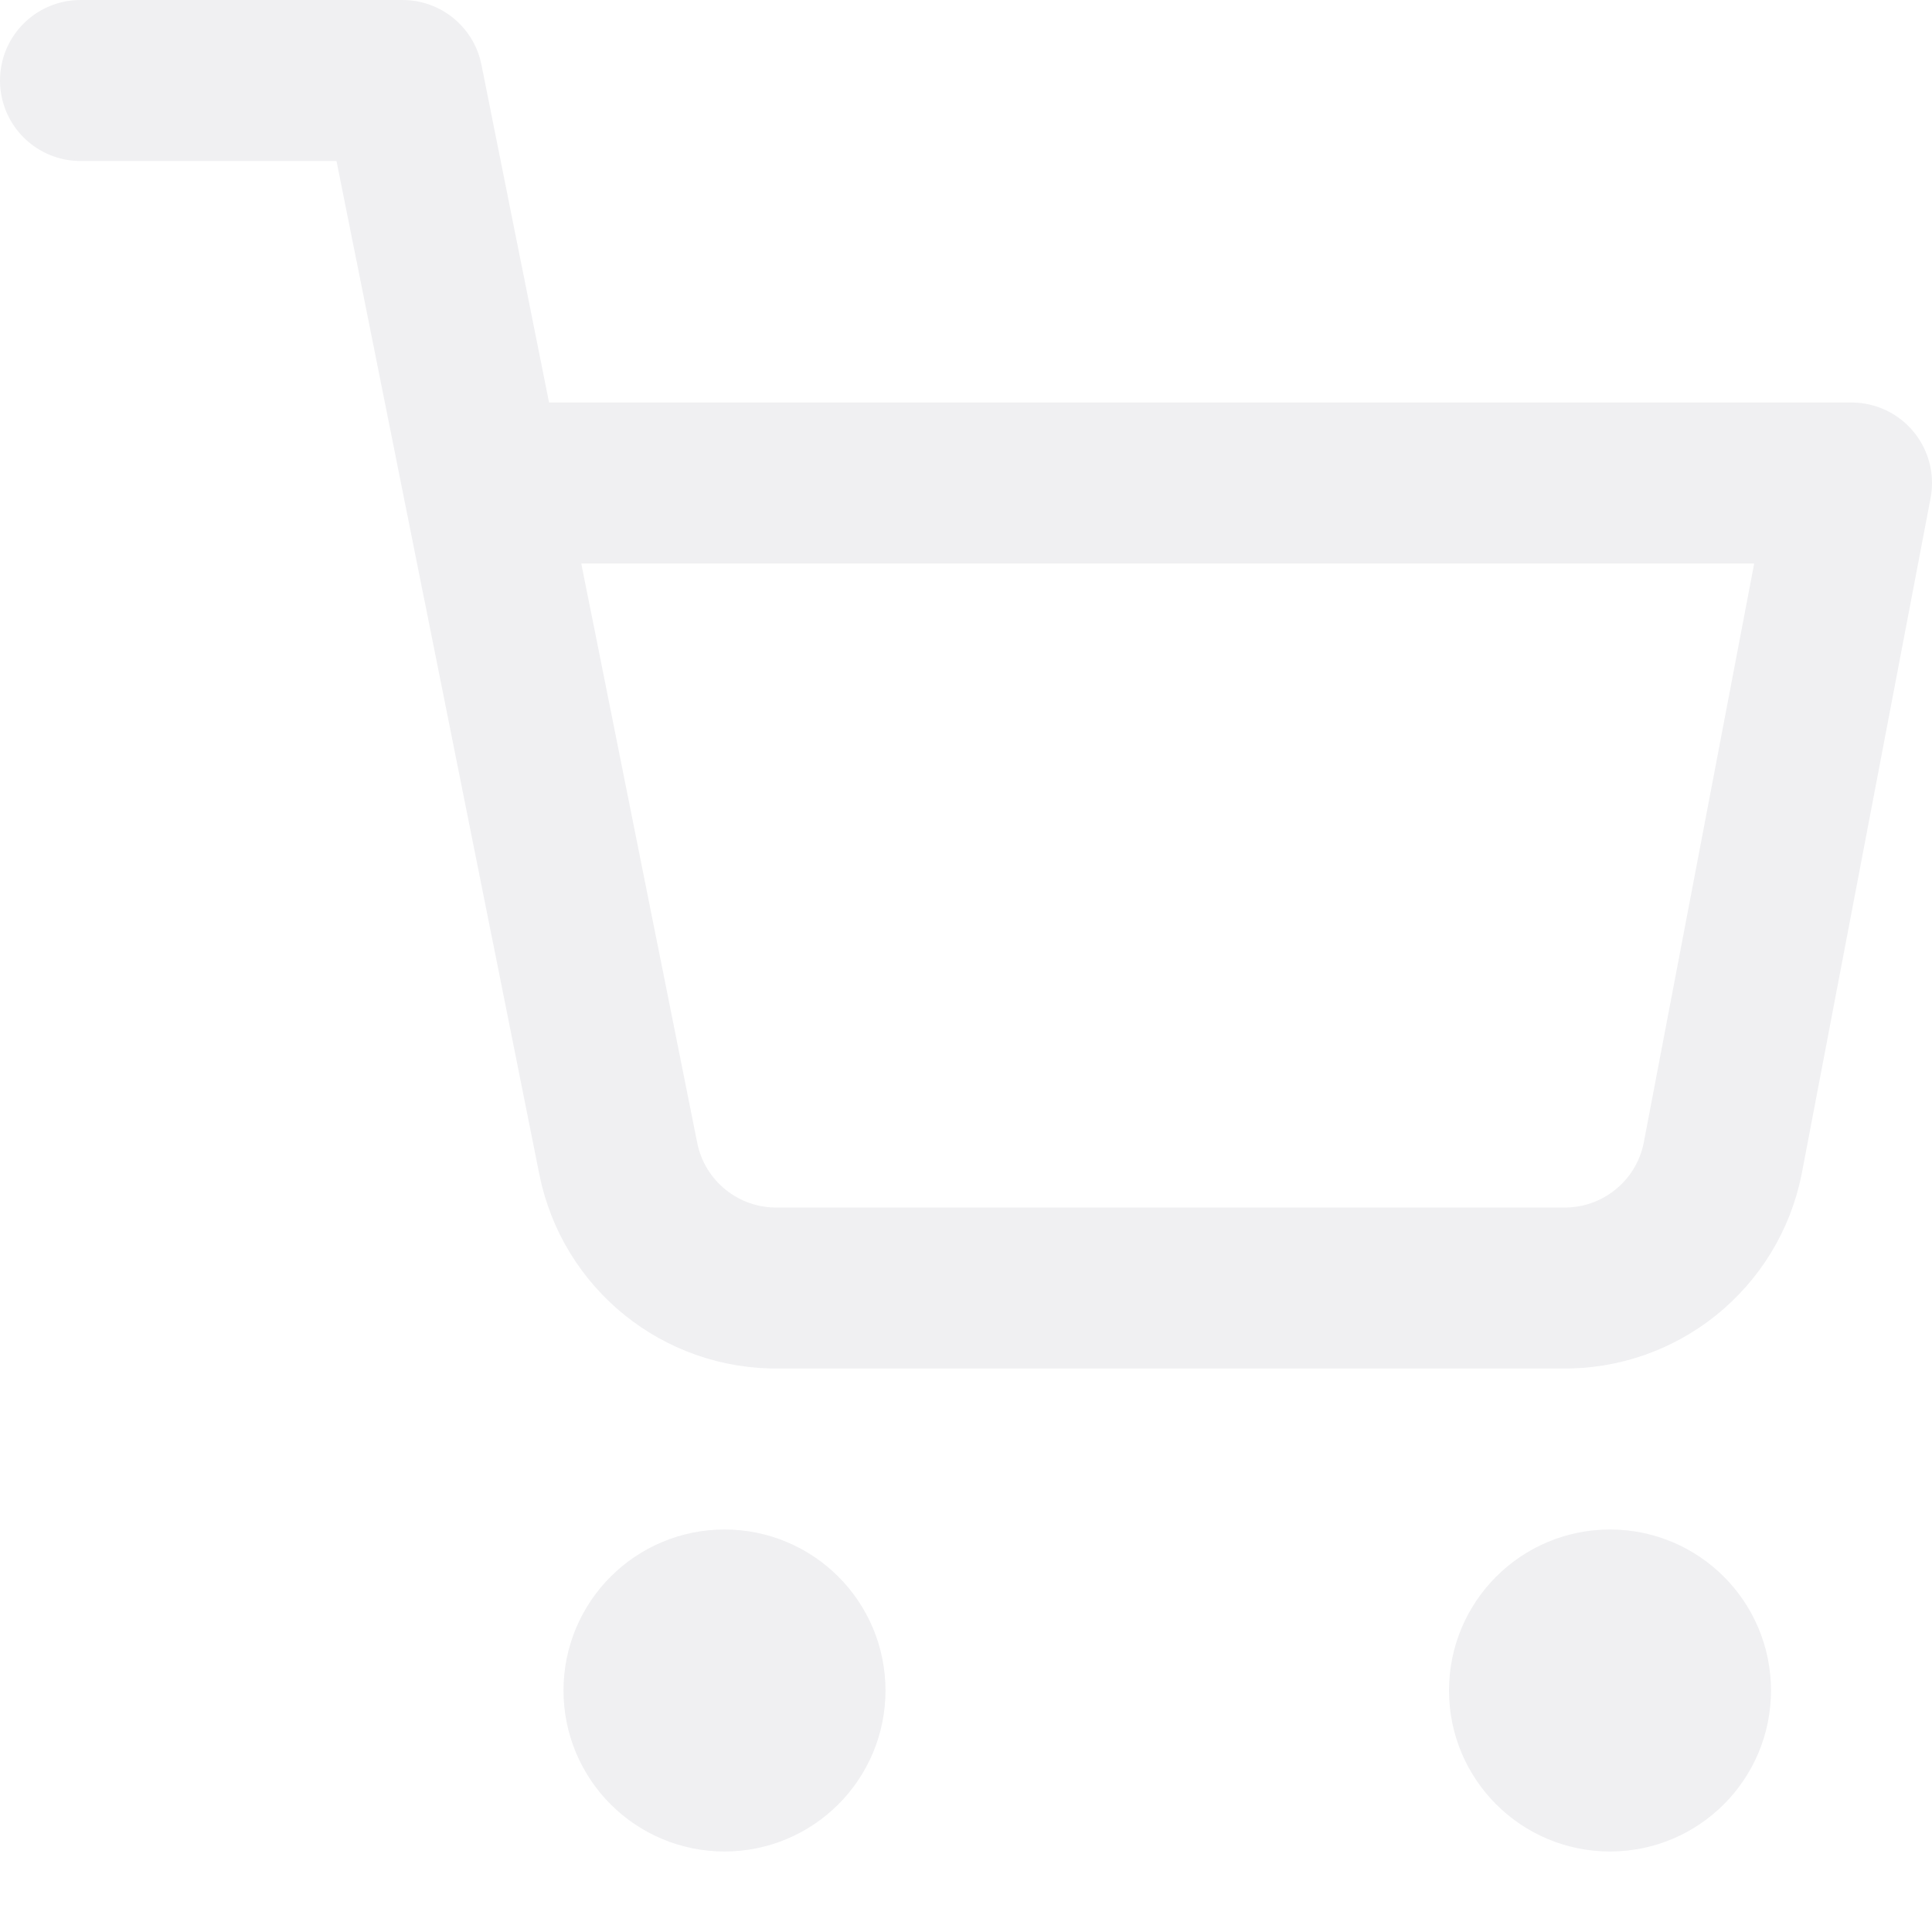
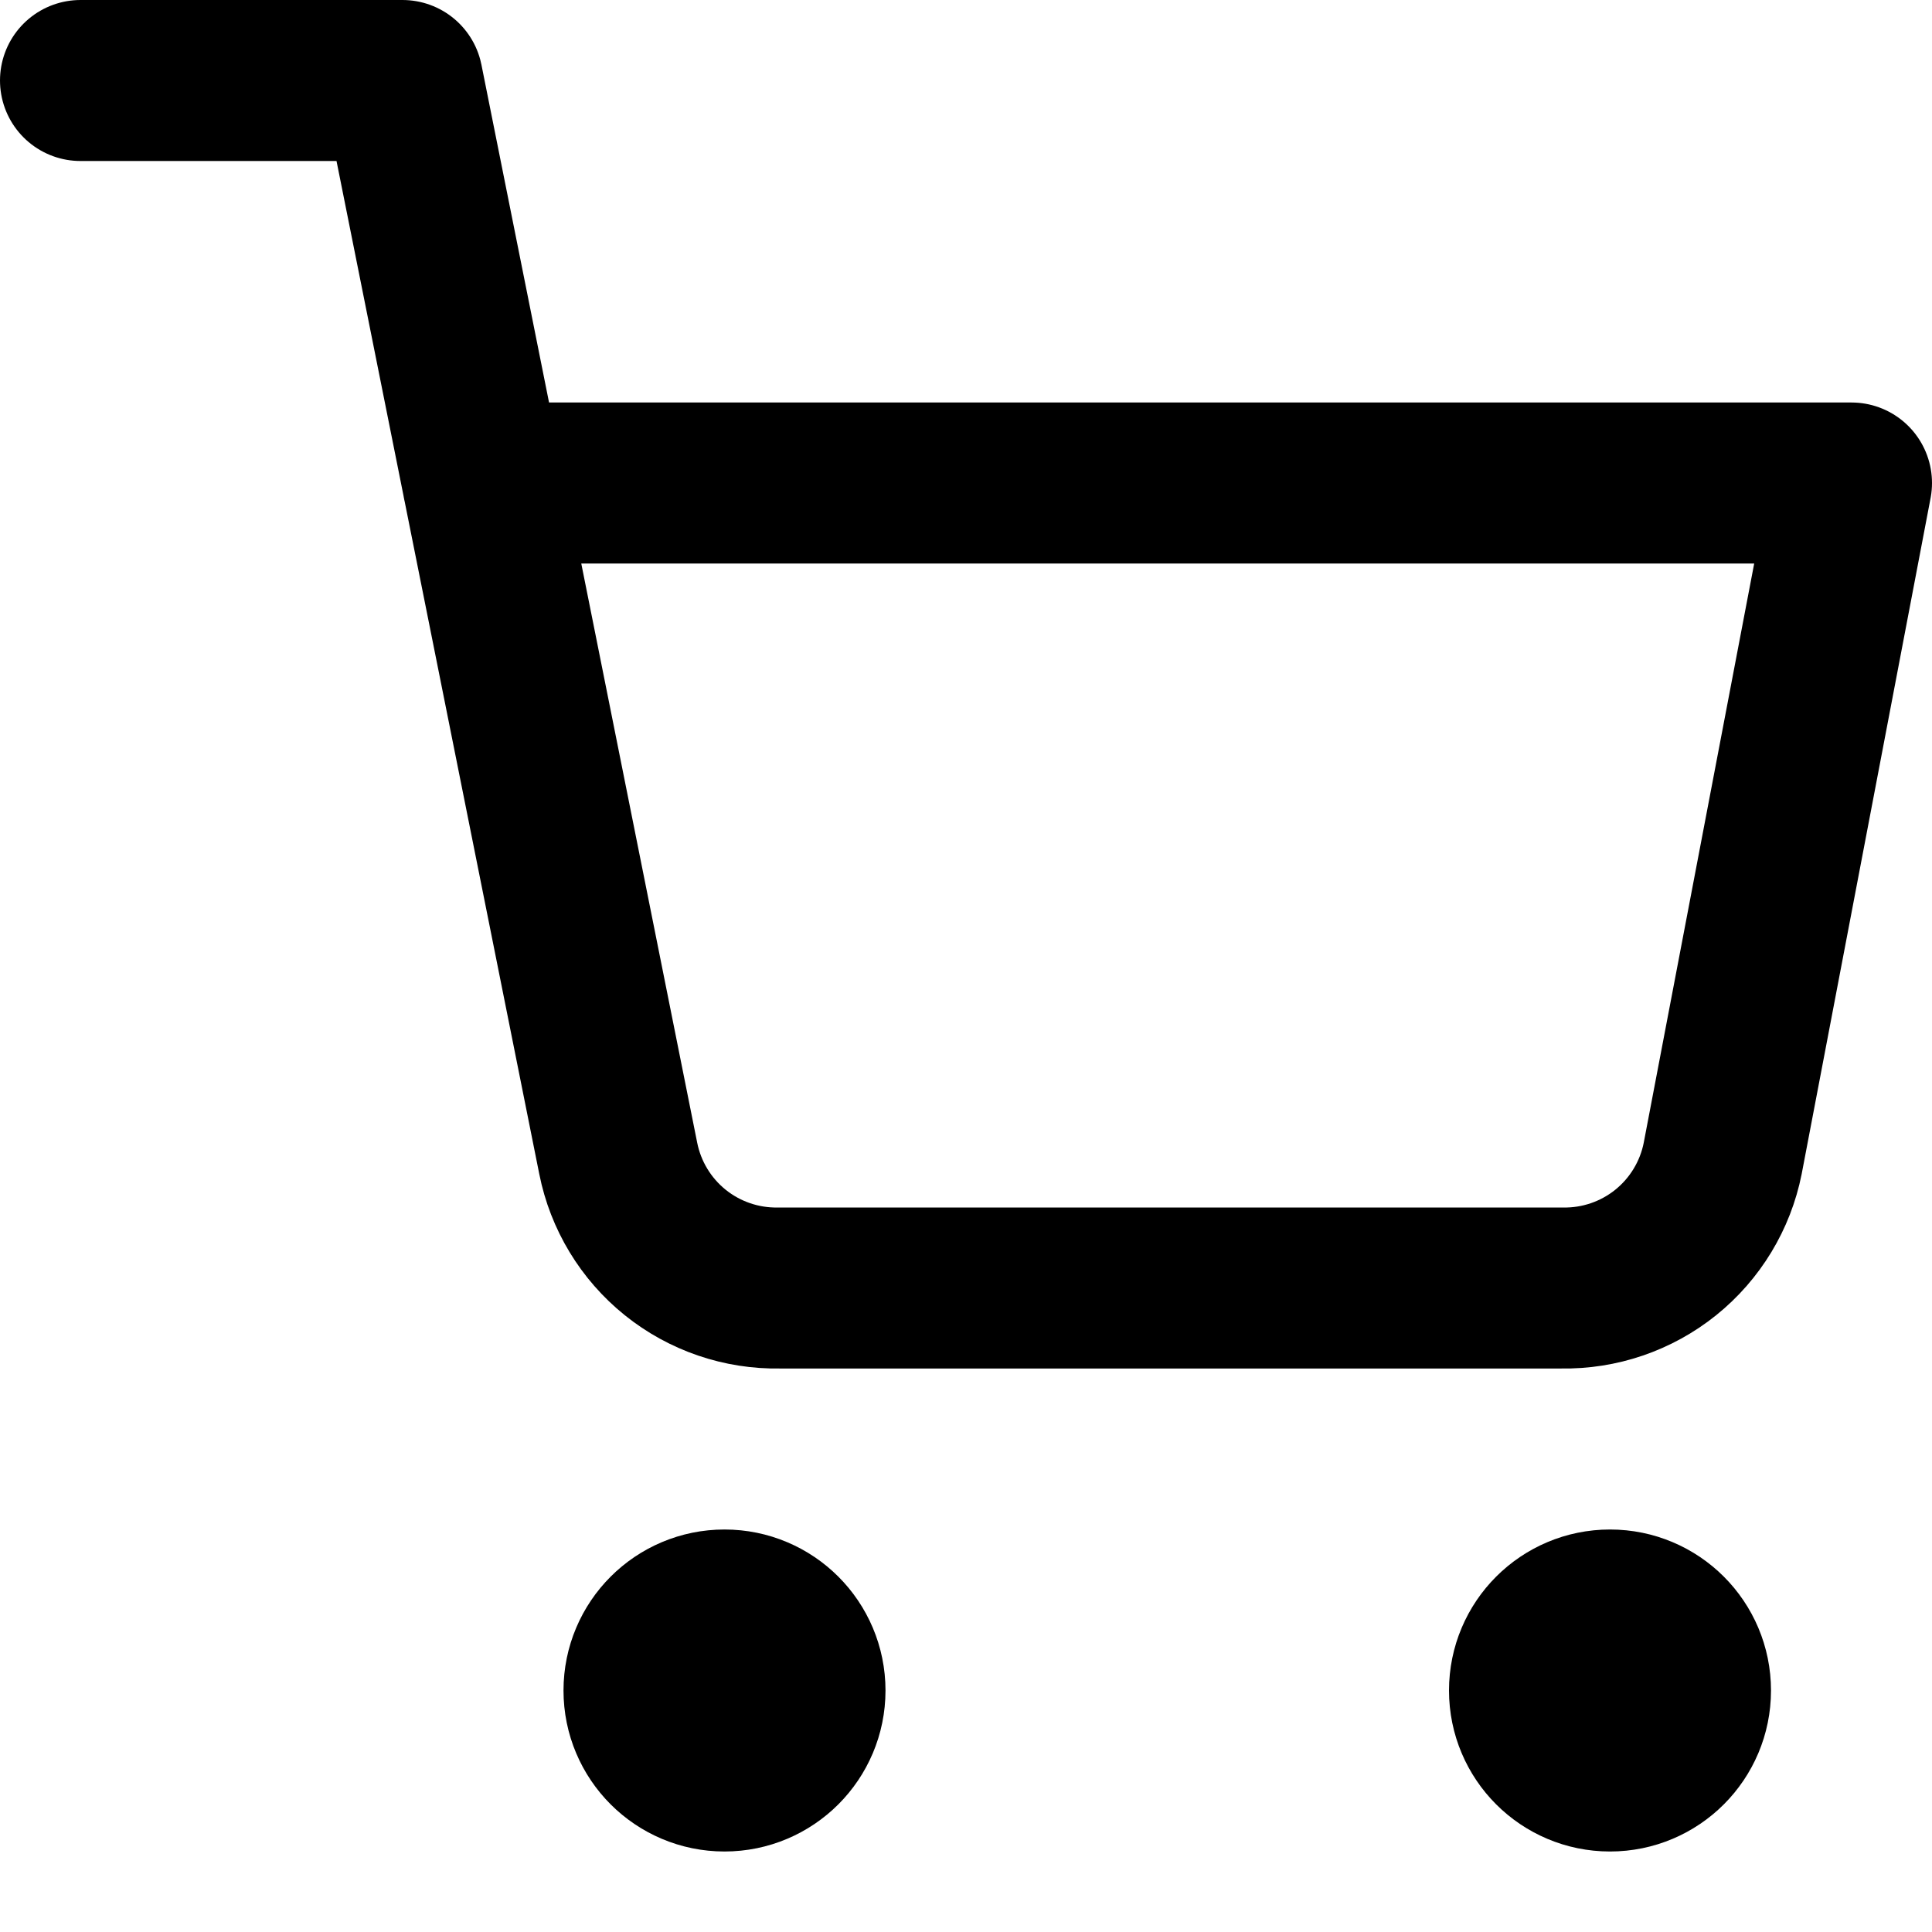
- <svg xmlns="http://www.w3.org/2000/svg" width="48" height="48" viewBox="0 0 24 24" fill="none" stroke="#f0f0f2" stroke-width="2" stroke-linecap="round" stroke-linejoin="round" class="feather feather-shopping-cart">
-   <circle cx="9" cy="21" r="1" />
-   <circle cx="20" cy="21" r="1" />
-   <path d="M1 1h4l2.68 13.39a2 2 0 0 0 2 1.61h9.72a2 2 0 0 0 2-1.61L23 6H6" />
+ <svg xmlns="http://www.w3.org/2000/svg" width="48" height="48" viewBox="0 0 48 48" fill="none">
+   <path d="M18 44C19.105 44 20 43.105 20 42C20 40.895 19.105 40 18 40C16.895 40 16 40.895 16 42C16 43.105 16.895 44 18 44Z" stroke="black" stroke-width="4" stroke-linecap="round" stroke-linejoin="round" />
+   <path d="M40 44C41.105 44 42 43.105 42 42C42 40.895 41.105 40 40 40C38.895 40 38 40.895 38 42C38 43.105 38.895 44 40 44Z" stroke="black" stroke-width="4" stroke-linecap="round" stroke-linejoin="round" />
+   <path d="M2 2H10L15.36 28.78C15.543 29.701 16.044 30.528 16.775 31.117C17.506 31.705 18.421 32.018 19.36 32H38.8C39.739 32.018 40.654 31.705 41.385 31.117C42.116 30.528 42.617 29.701 42.8 28.78L46 12H12" stroke="black" stroke-width="4" stroke-linecap="round" stroke-linejoin="round" />
</svg>
